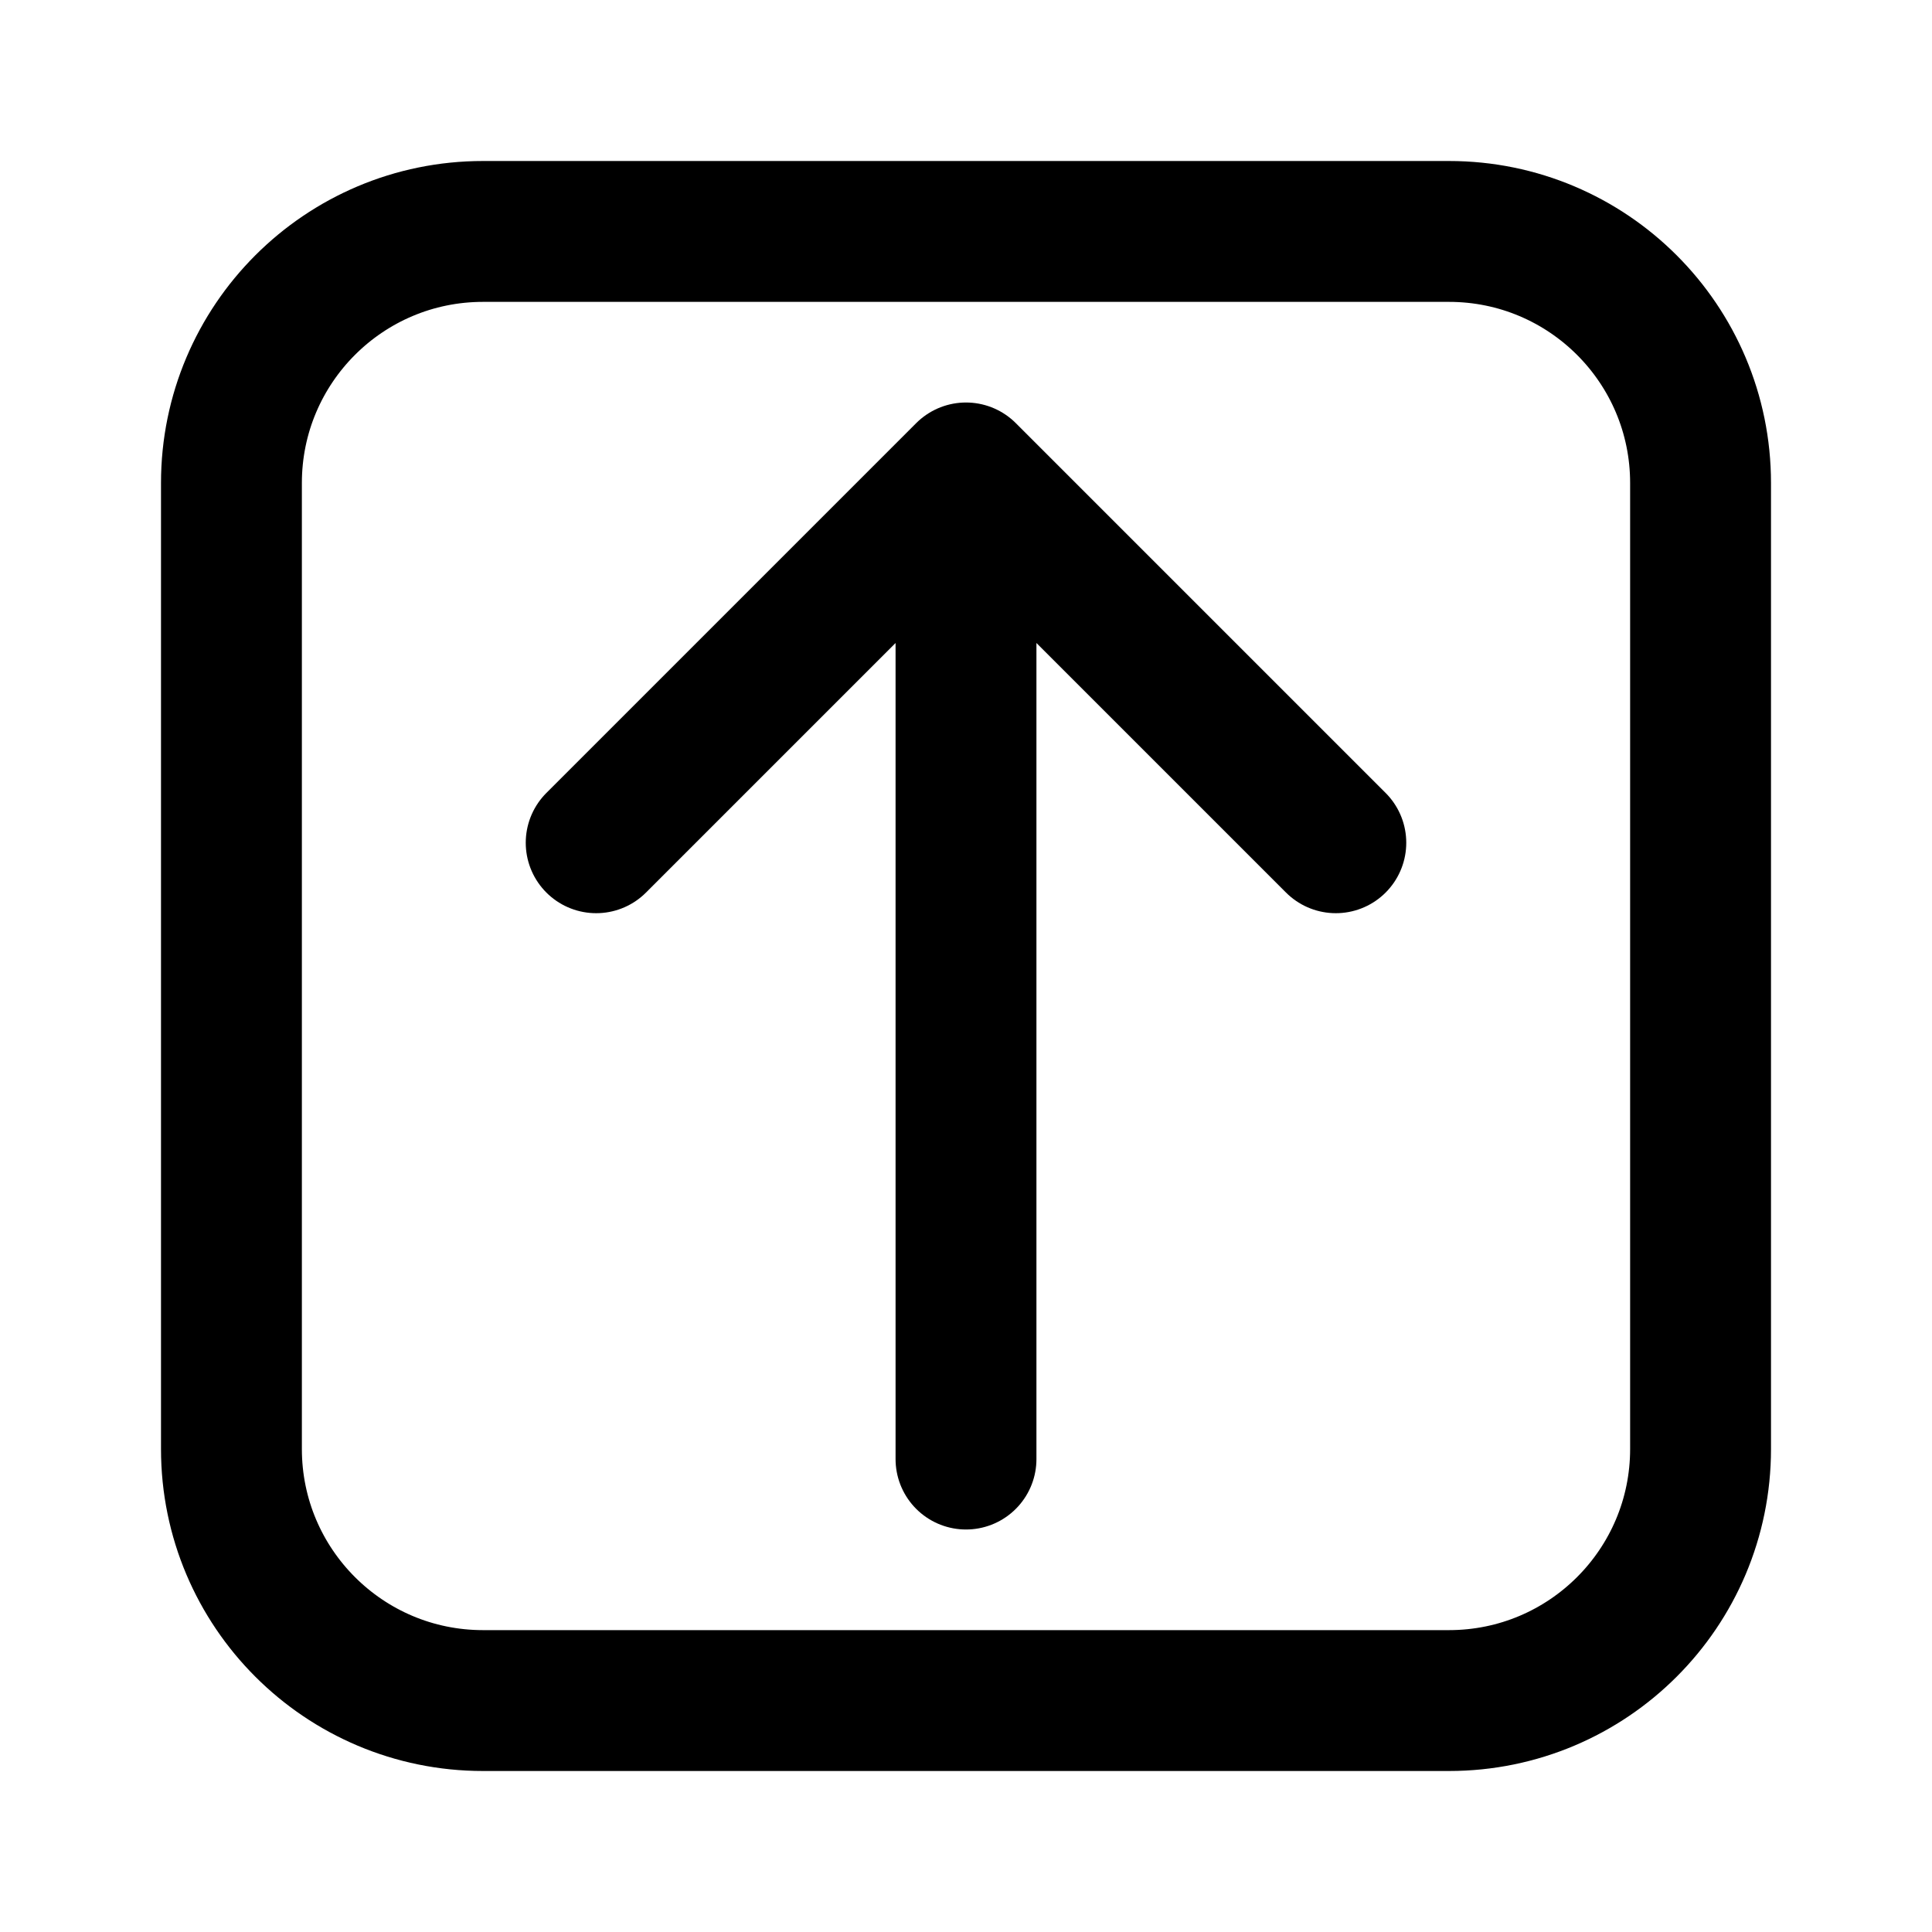
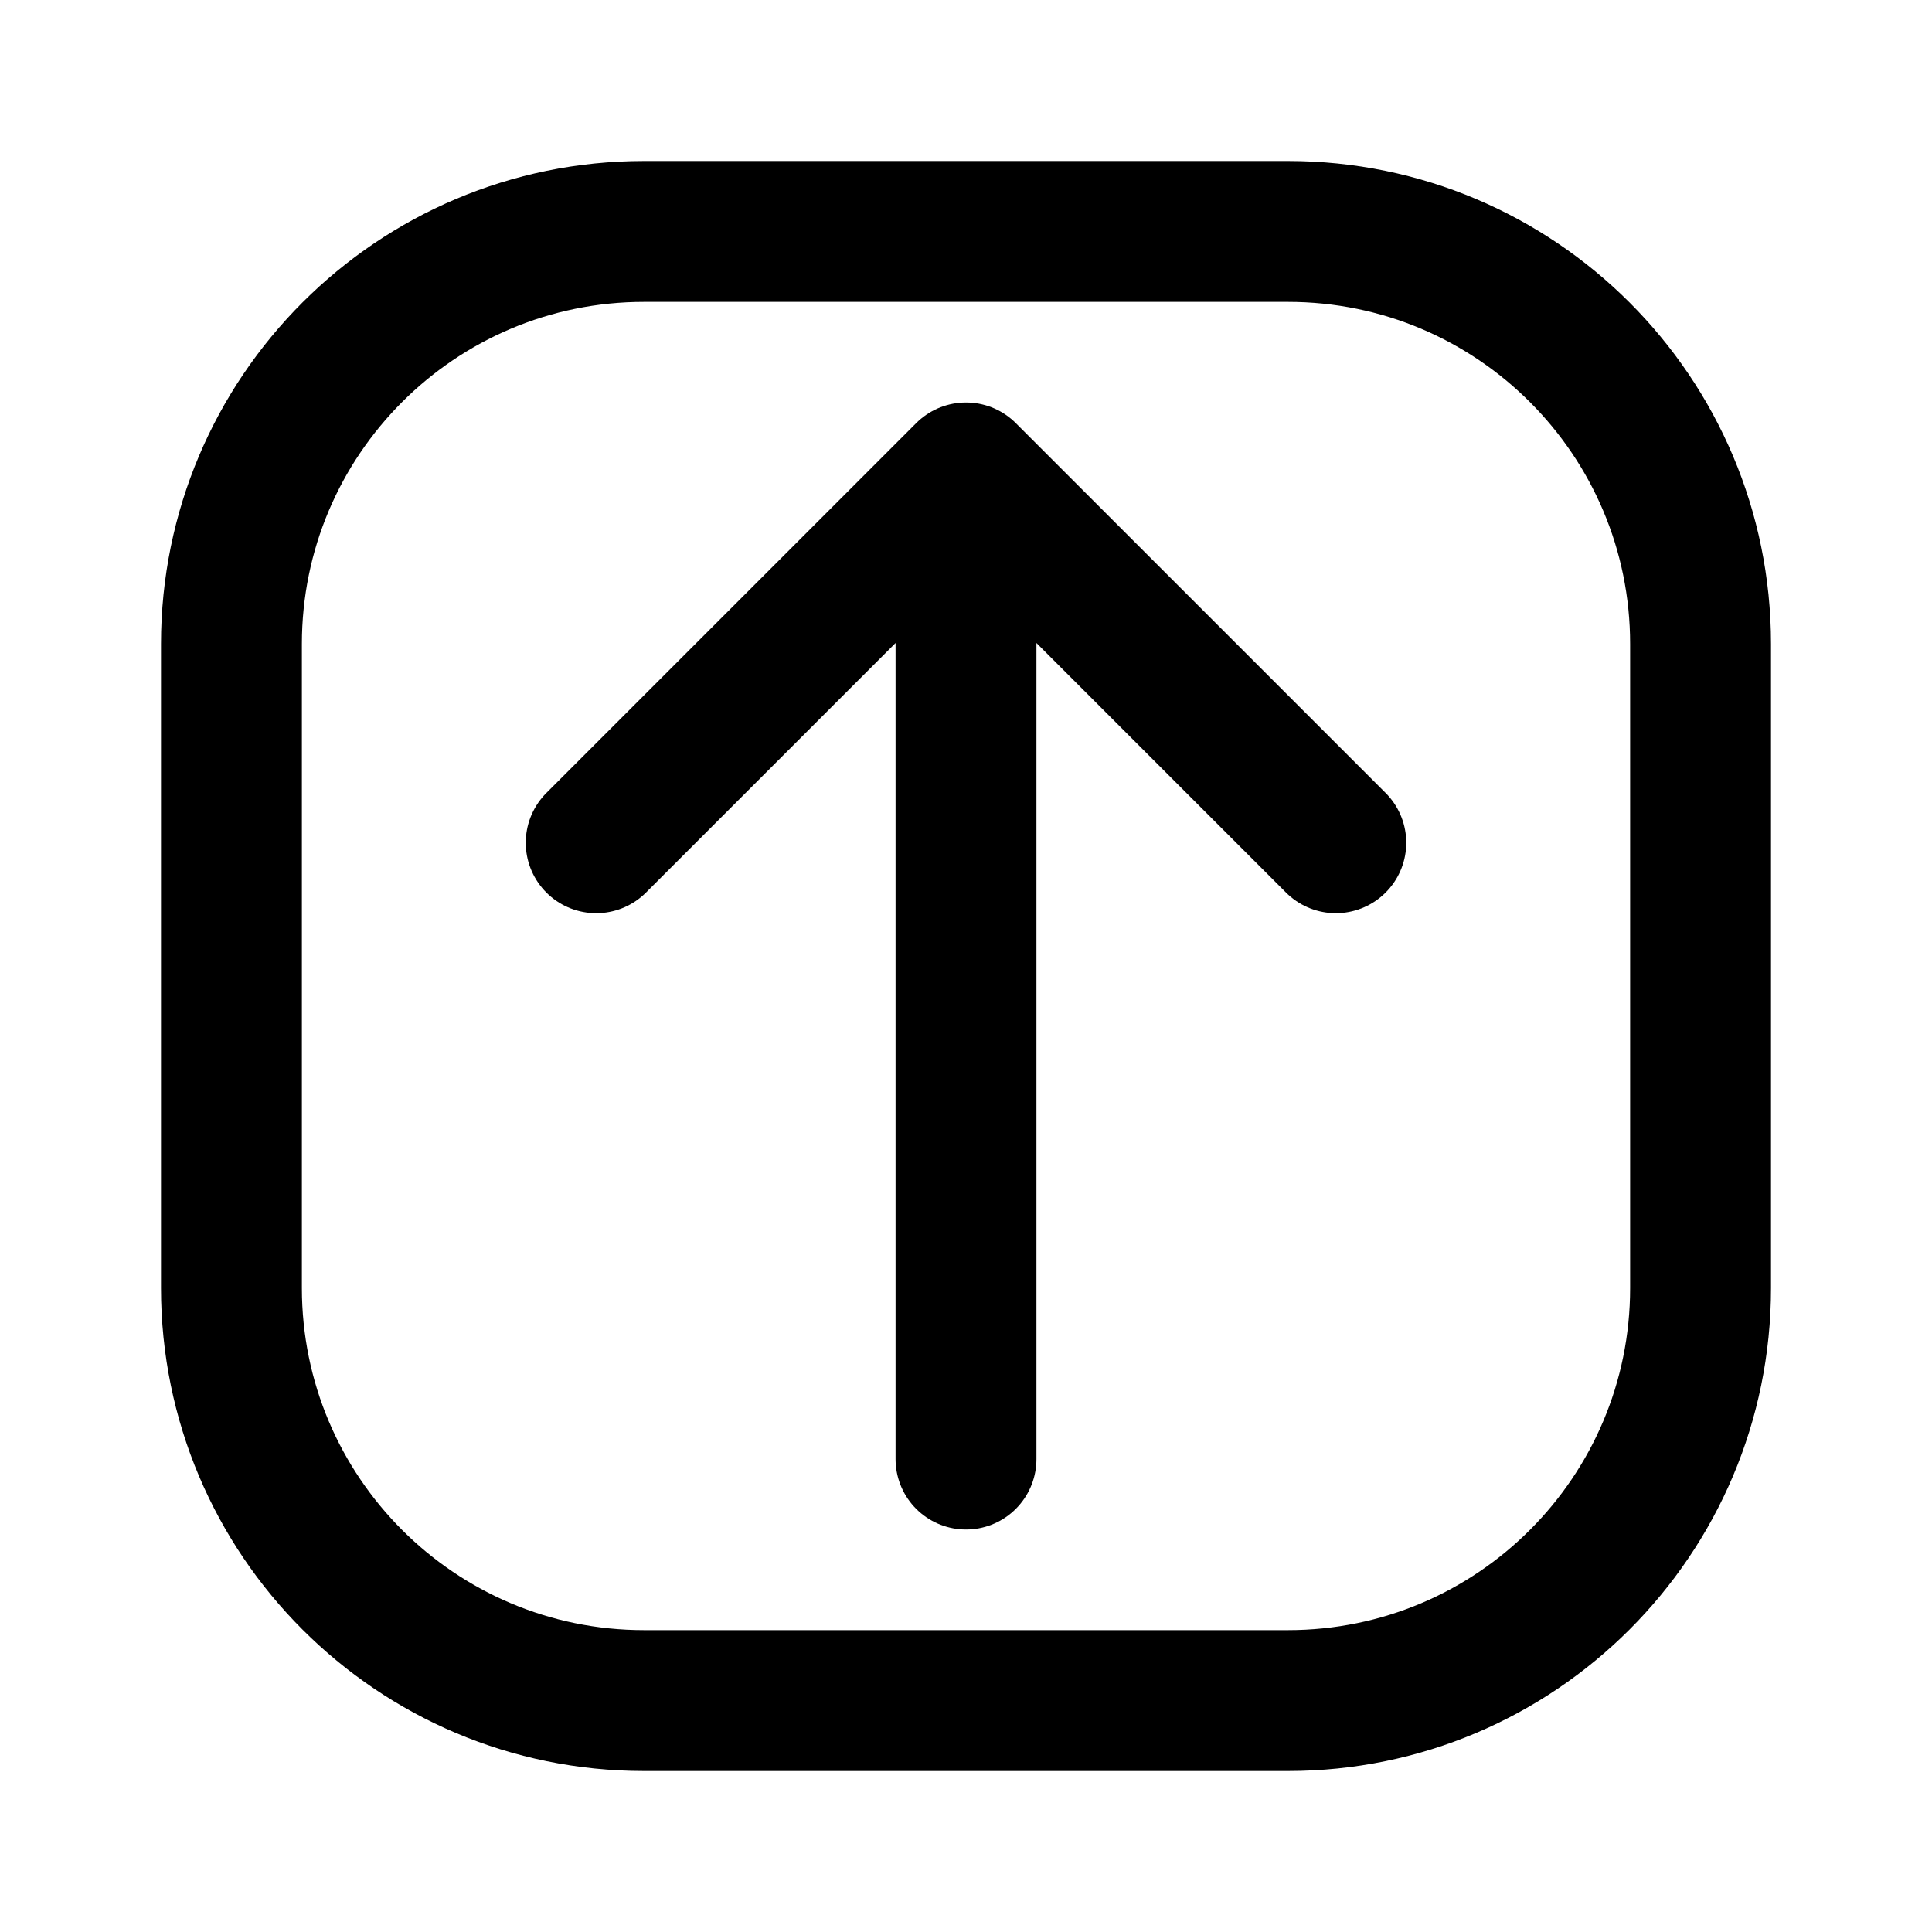
<svg xmlns="http://www.w3.org/2000/svg" viewBox="0 0 24 24" fill="none" stroke="currentColor" stroke-width="1.75" stroke-linecap="round" stroke-linejoin="round">
  <g data-part="body">
-     <path d="M6 2.875 H18 A3.125 3.125 0 0 1 21.125 6 V18 A3.125 3.125 0 0 1 18 21.125 H6 A3.125 3.125 0 0 1 2.875 18 V6 A3.125 3.125 0 0 1 6 2.875 Z" />
+     <path d="M8 2.875 H16 A5.125 5.125 0 0 1 21.125 8 V16 A5.125 5.125 0 0 1 16 21.125 H8 A5.125 5.125 0 0 1 2.875 16 V8 A5.125 5.125 0 0 1 8 2.875 Z" />
    <path d="M12 18.125 L12 5.875 M7.406 10.469 L12 5.875 L16.594 10.469" />
  </g>
</svg>
